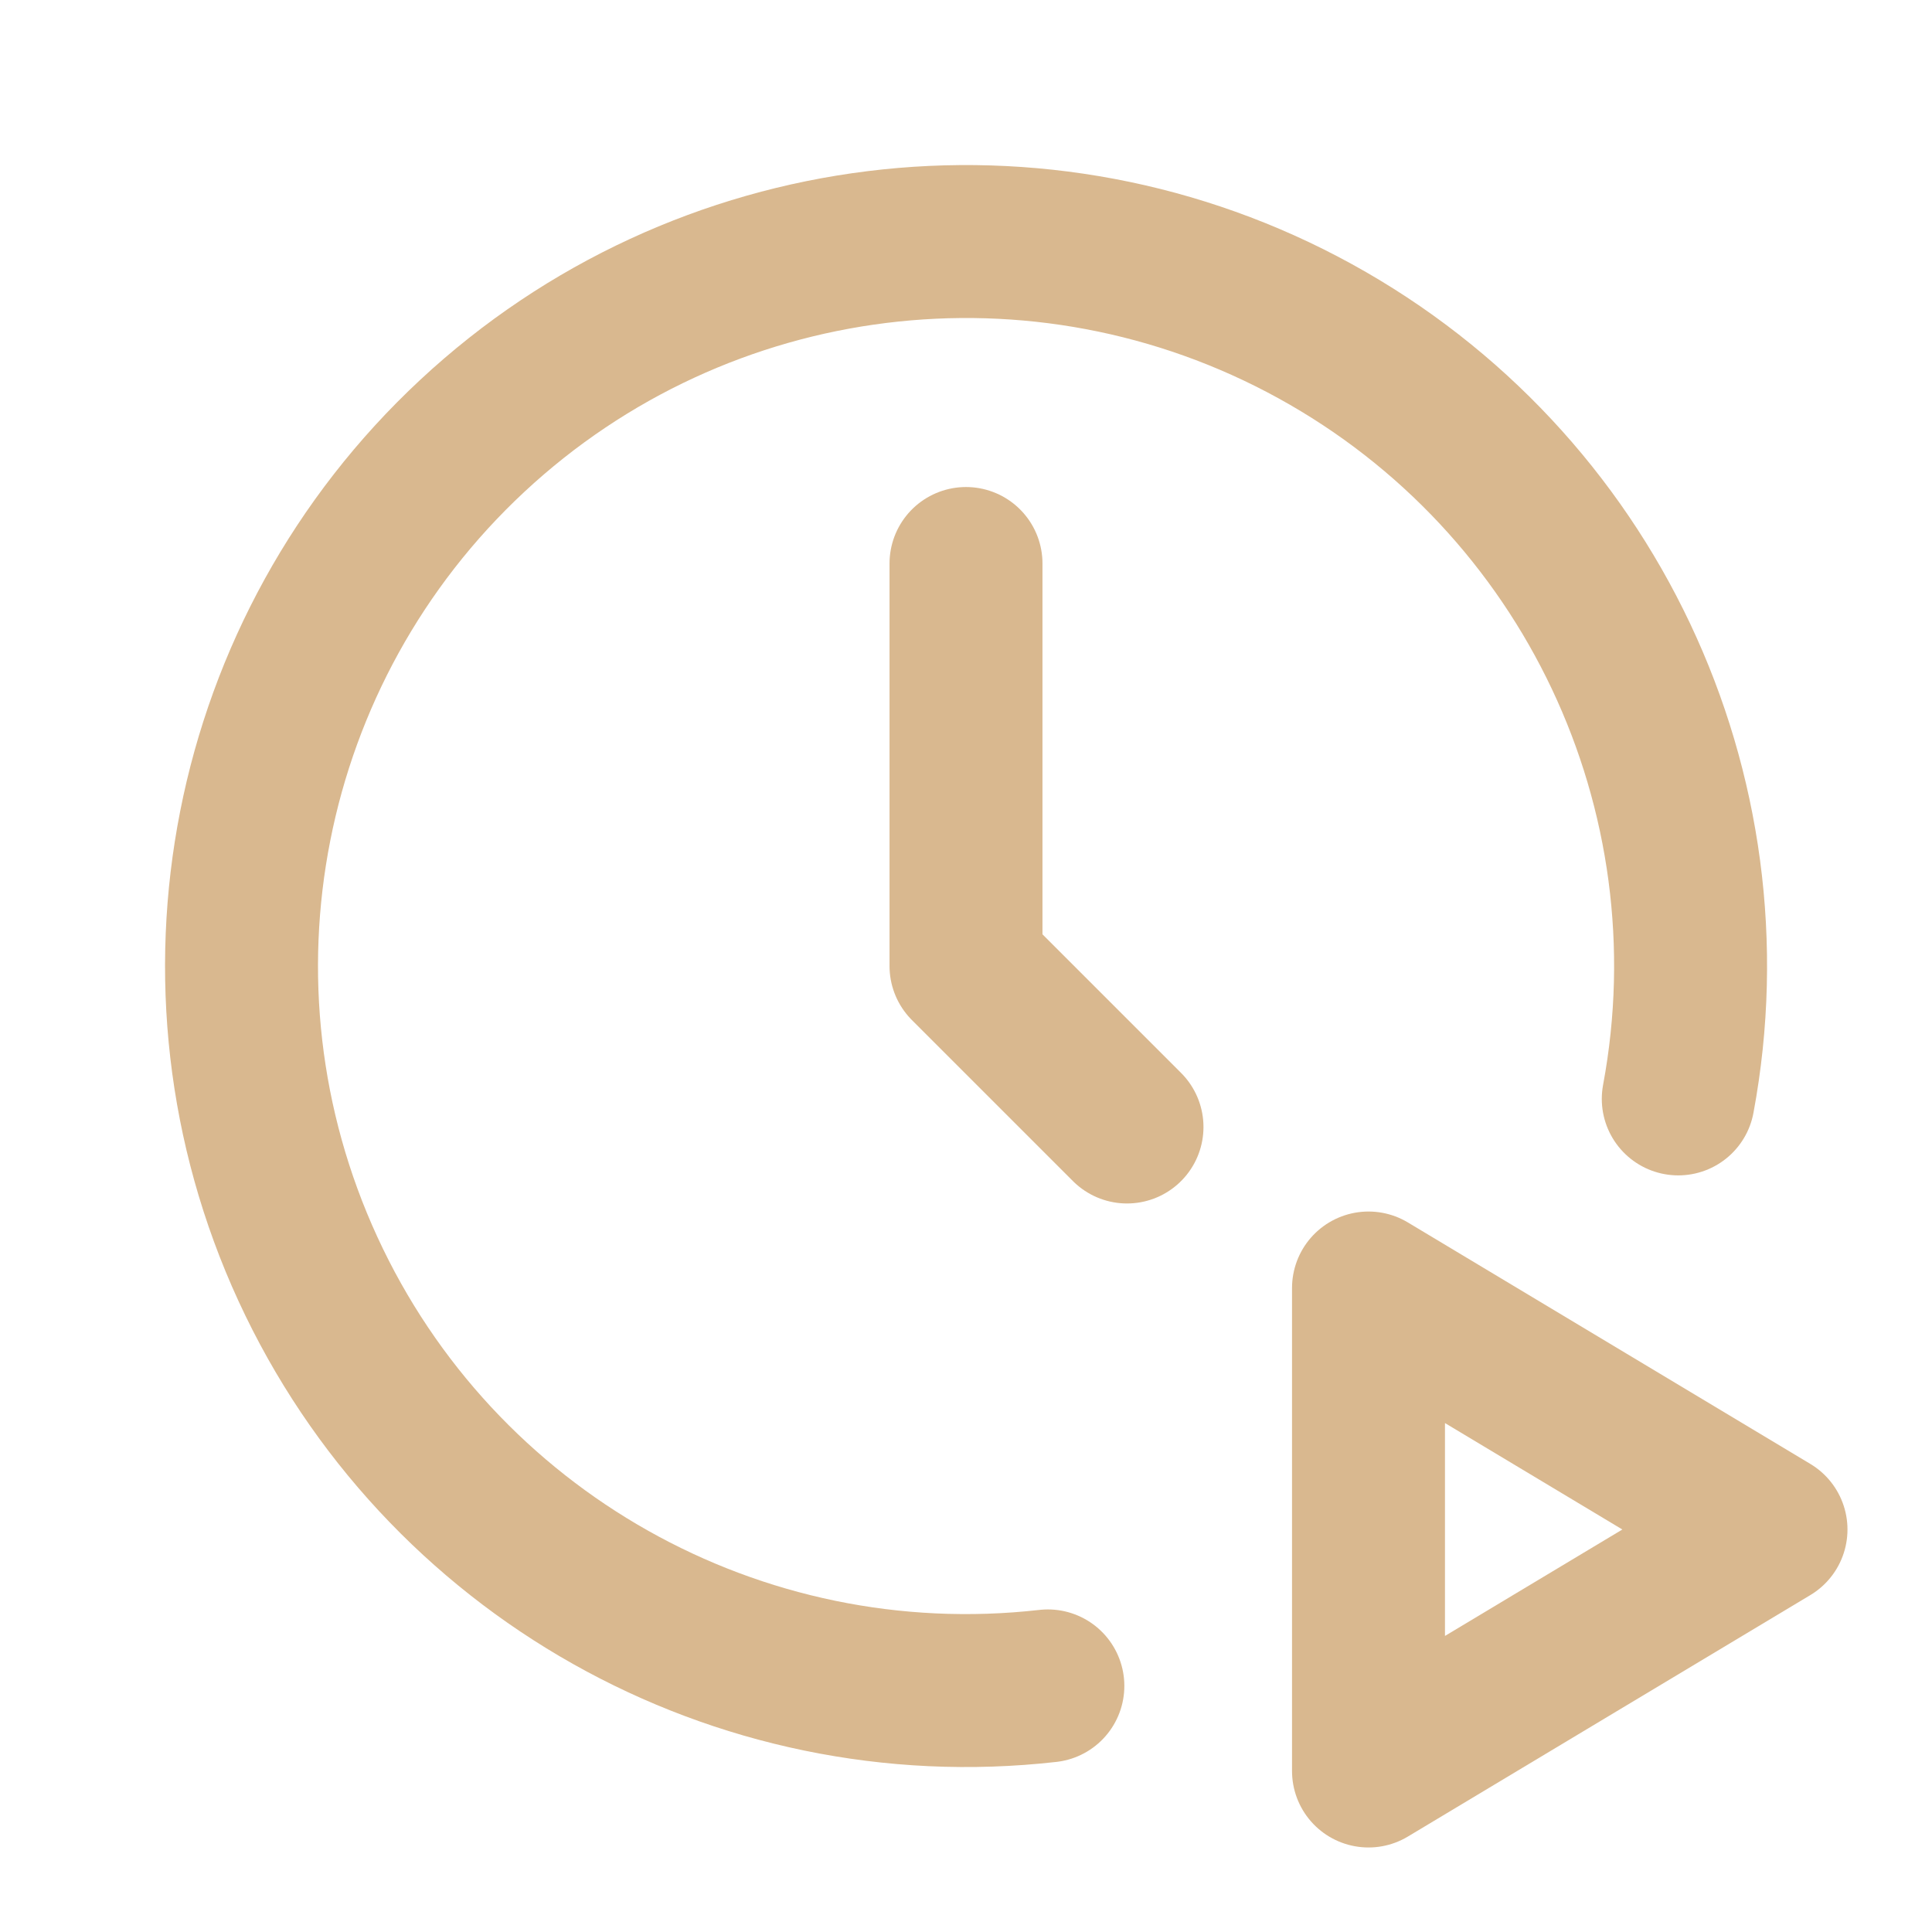
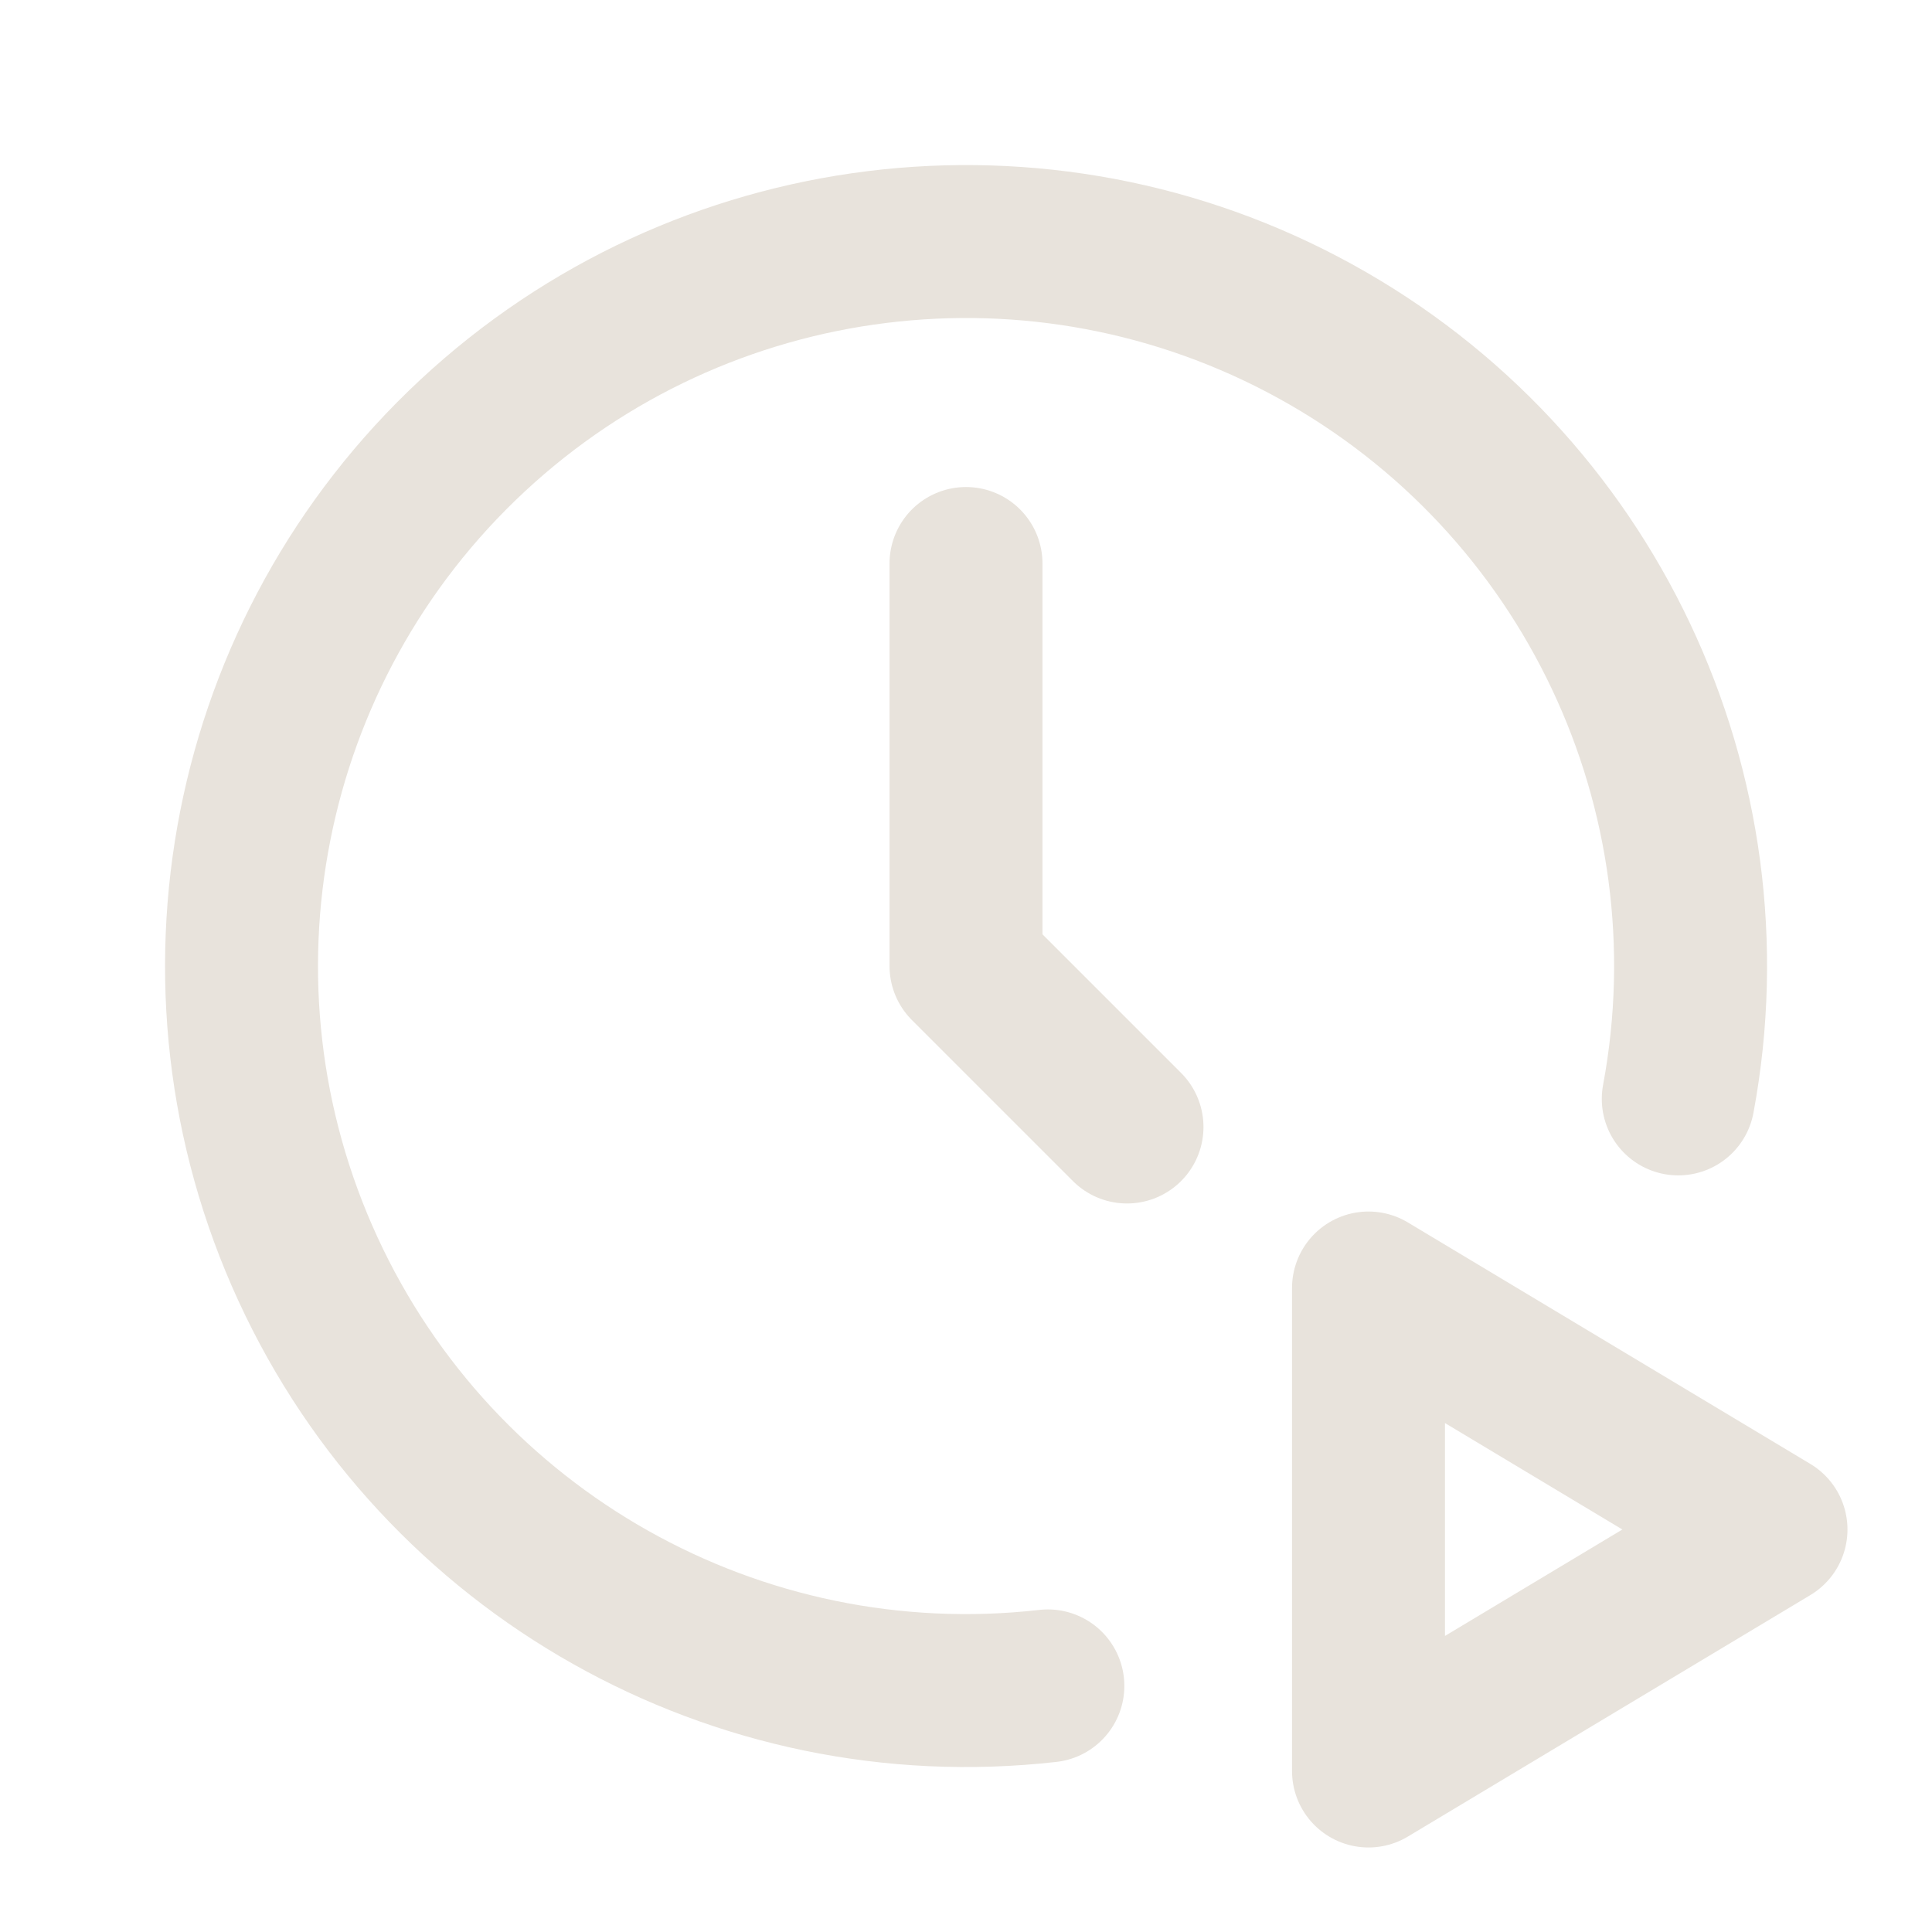
- <svg xmlns="http://www.w3.org/2000/svg" width="128" height="128" viewBox="0 0 24 24" fill="none" stroke="#d9b88f" stroke-width="1.9" stroke-linecap="round" stroke-linejoin="round">
+ <svg xmlns="http://www.w3.org/2000/svg" width="128" height="128" viewBox="0 0 24 24" fill="none" stroke="#e8e3dc" stroke-width="1.9" stroke-linecap="round" stroke-linejoin="round">
  <path d="M12 7v5l2 2" />
  <path d="M17 22l5 -3l-5 -3l0 6" />
  <path d="M13.017 20.943a9 9 0 1 1 7.831 -7.292" />
</svg>
